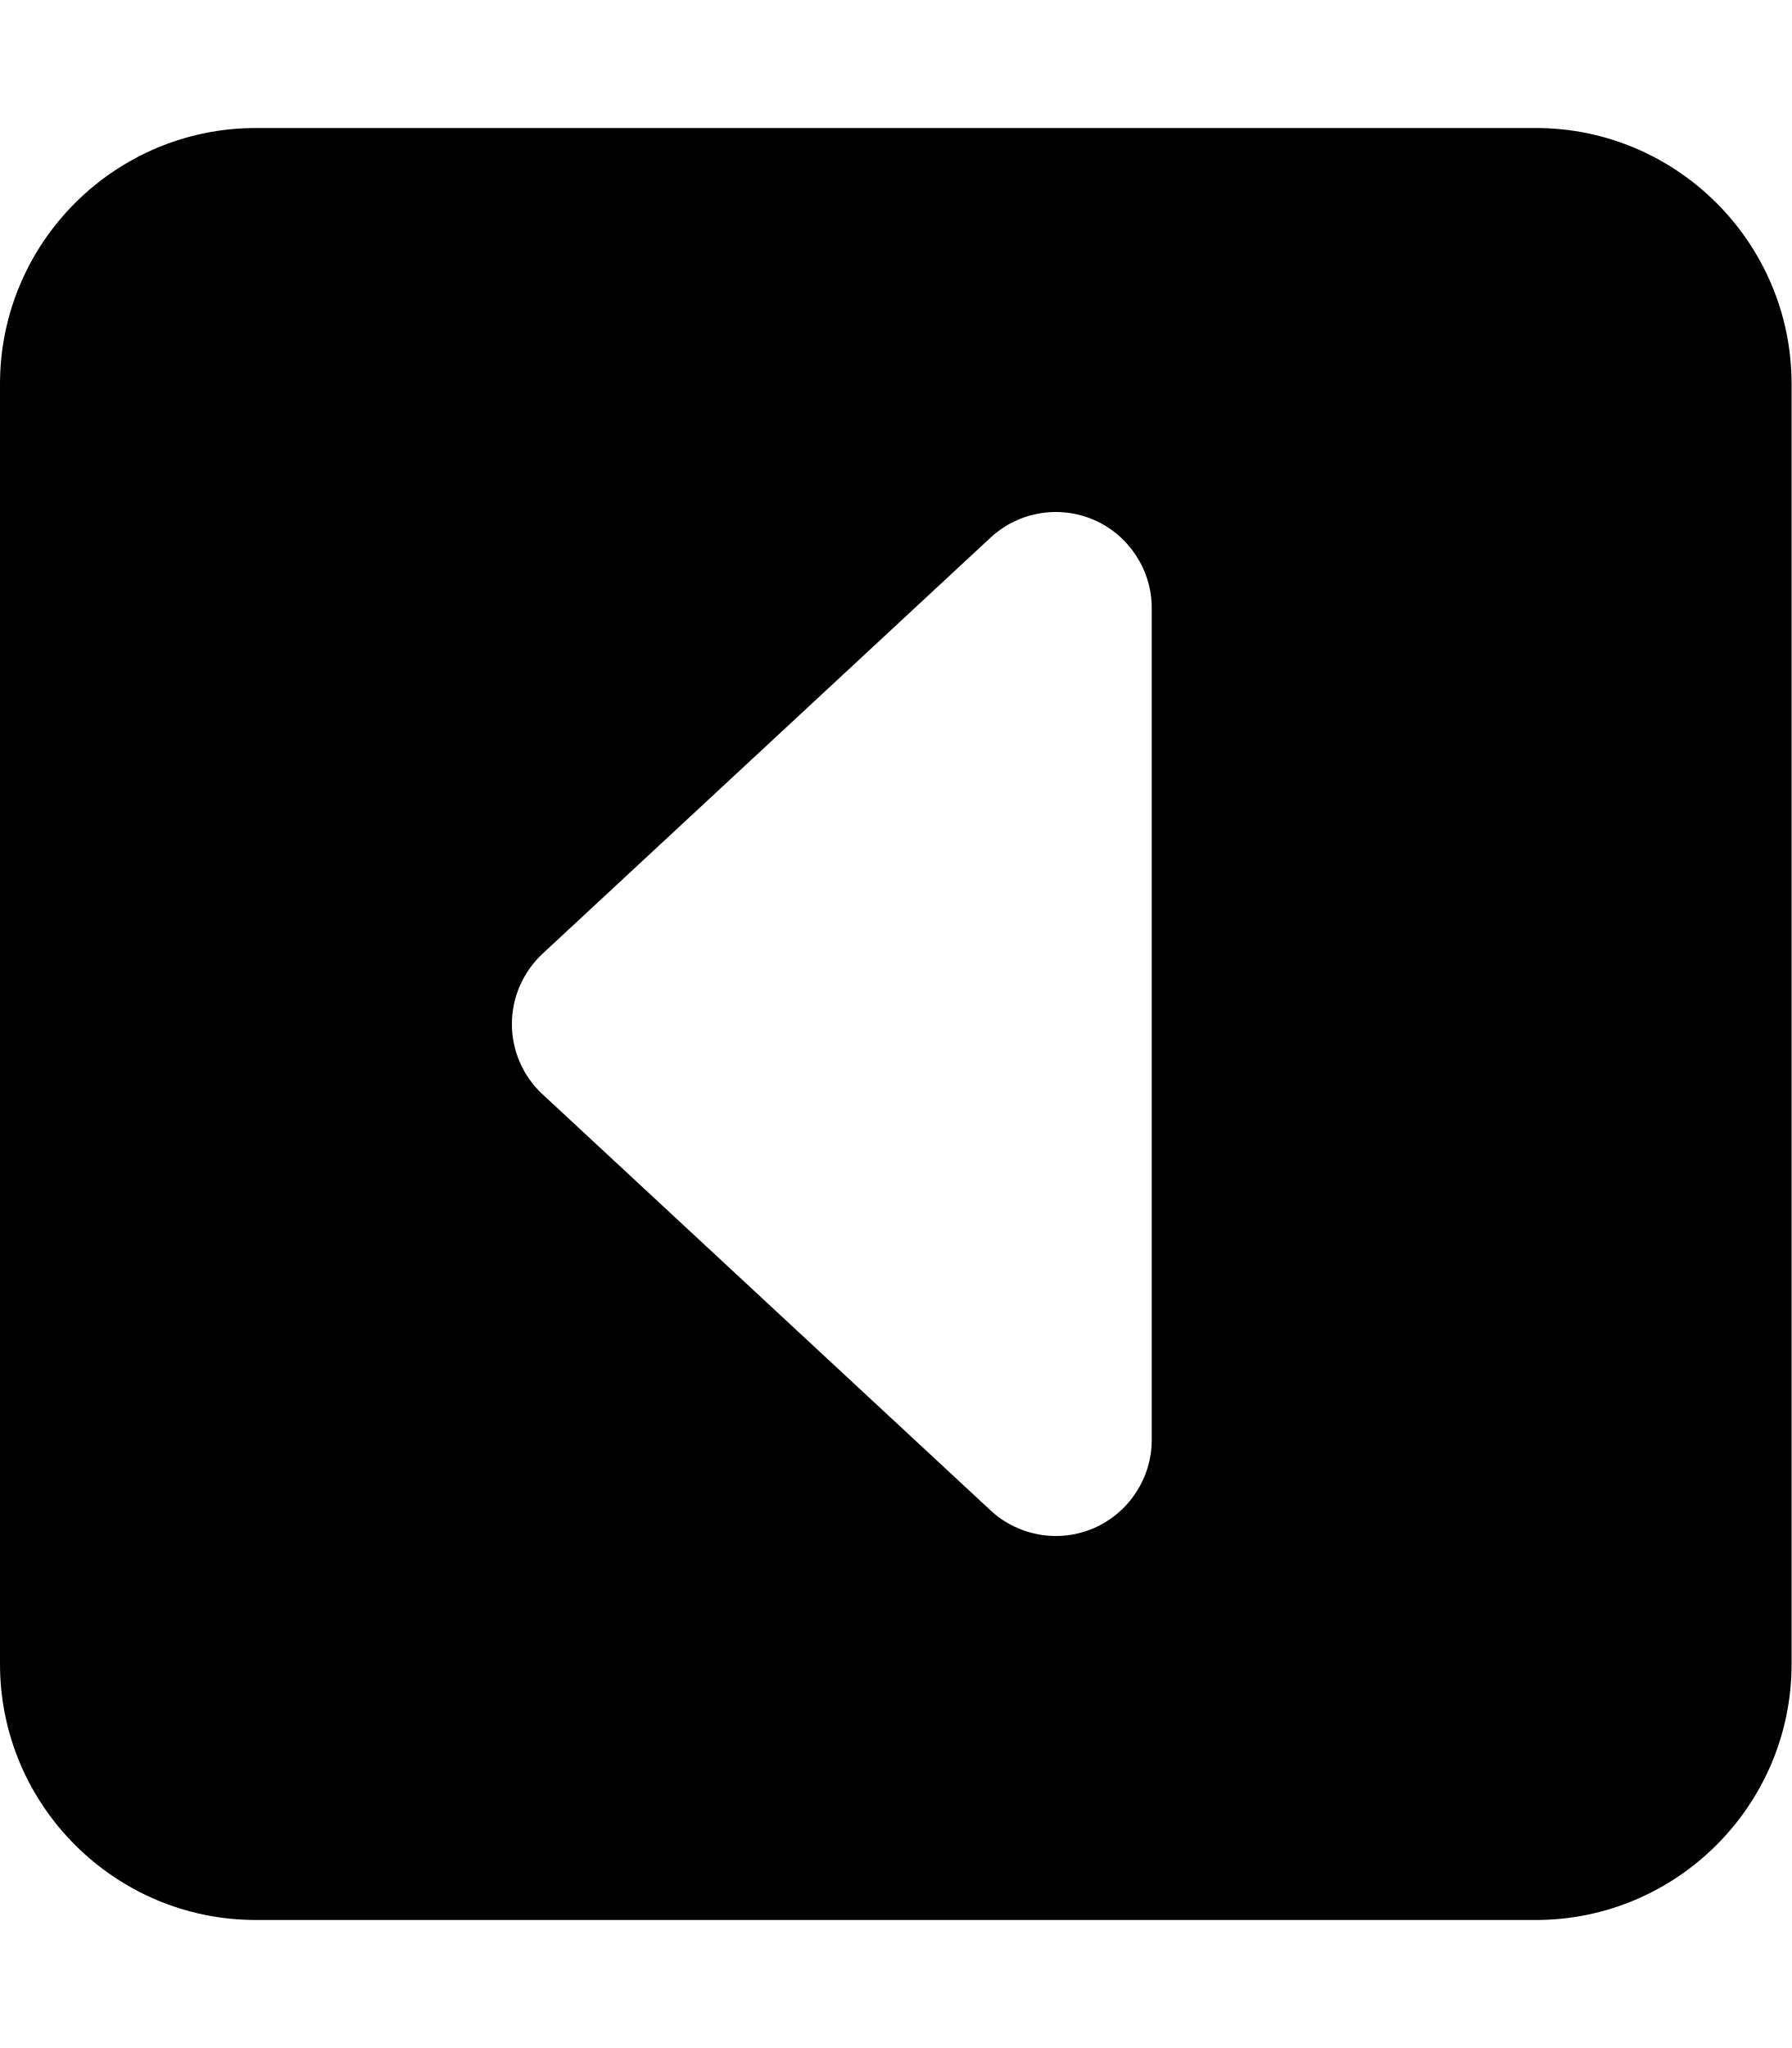
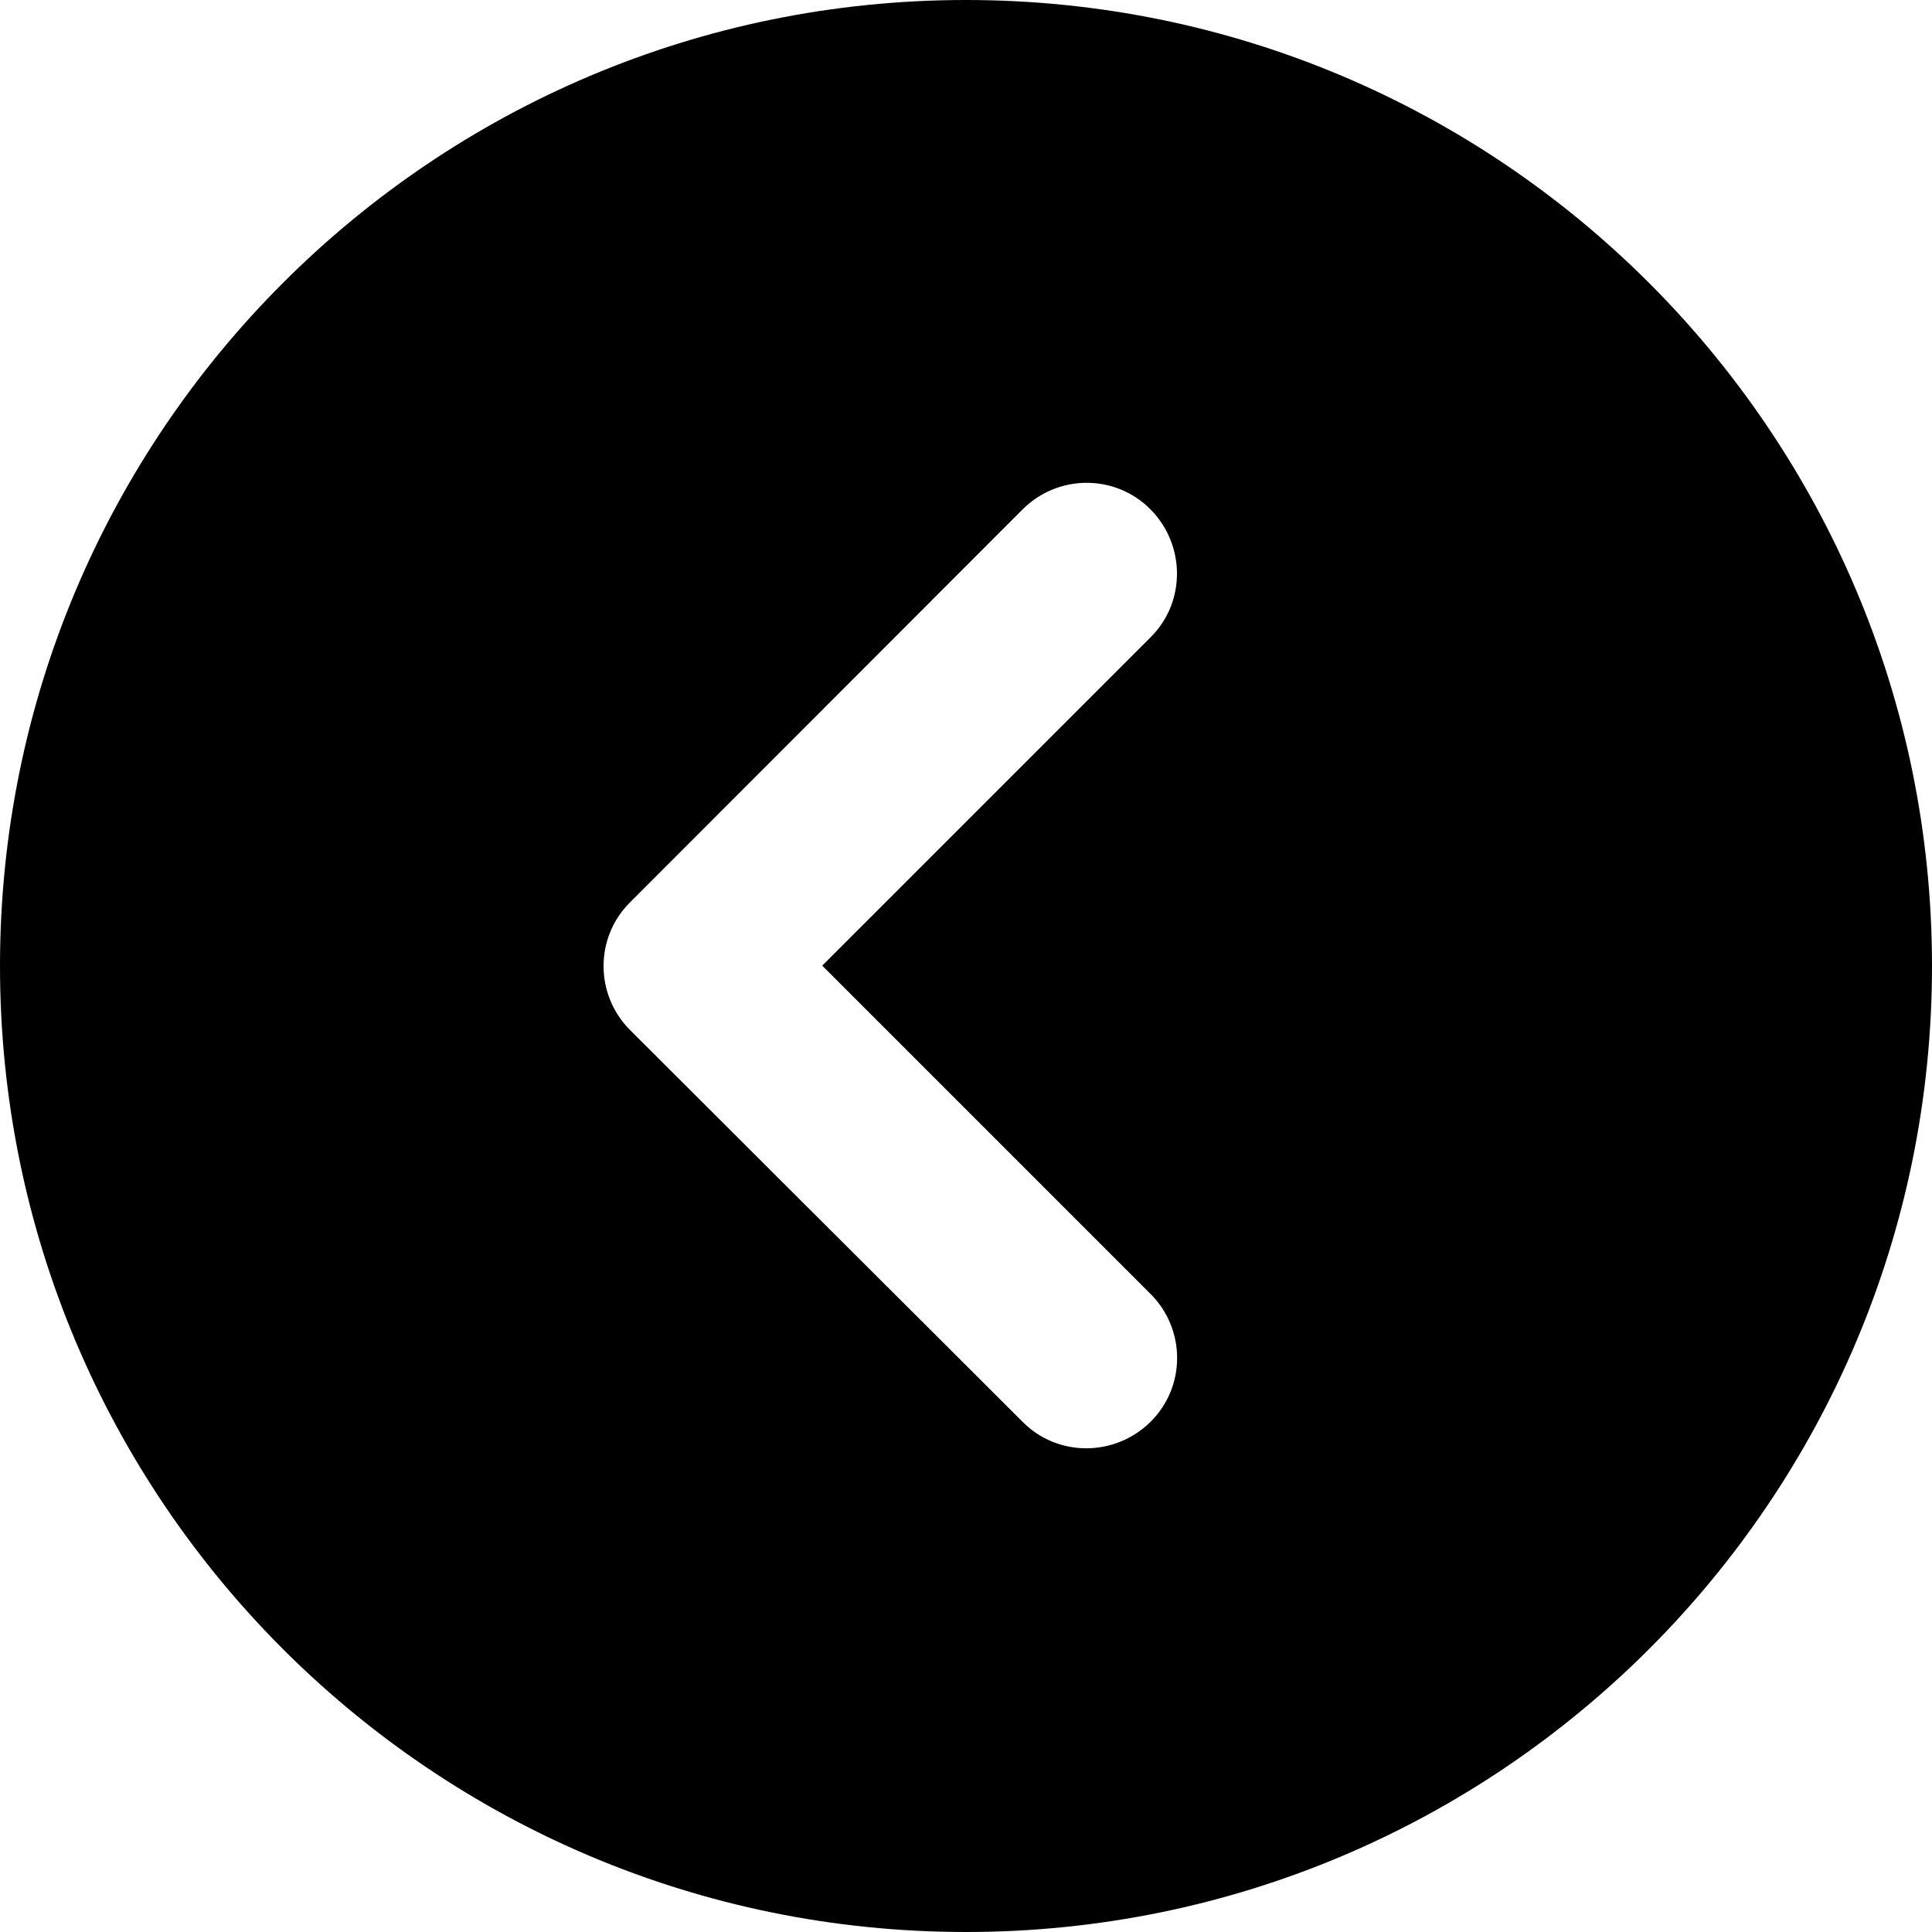
- <svg xmlns="http://www.w3.org/2000/svg" viewBox="0 0 448 512">
-   <path d="M0 416c0 35.3 28.7 64 64 64l320 0c35.3 0 64-28.7 64-64l0-320c0-35.3-28.7-64-64-64L64 32C28.7 32 0 60.7 0 96L0 416zM128 256c0-6.7 2.8-13 7.7-17.6l112-104c7-6.5 17.2-8.2 25.9-4.4s14.4 12.5 14.4 22l0 208c0 9.5-5.7 18.2-14.4 22s-18.9 2.1-25.9-4.4l-112-104c-4.9-4.5-7.7-10.9-7.7-17.6z" />
+ <svg xmlns="http://www.w3.org/2000/svg" viewBox="0 0 512 512">
+   <path d="M512 256A256 256 0 1 0 0 256a256 256 0 1 0 512 0zM271 135c9.4-9.4 24.6-9.4 33.9 0s9.4 24.6 0 33.9l-87 87 87 87c9.4 9.4 9.4 24.6 0 33.9s-24.6 9.4-33.9 0L167 273c-9.4-9.4-9.4-24.6 0-33.9L271 135z" />
</svg>
